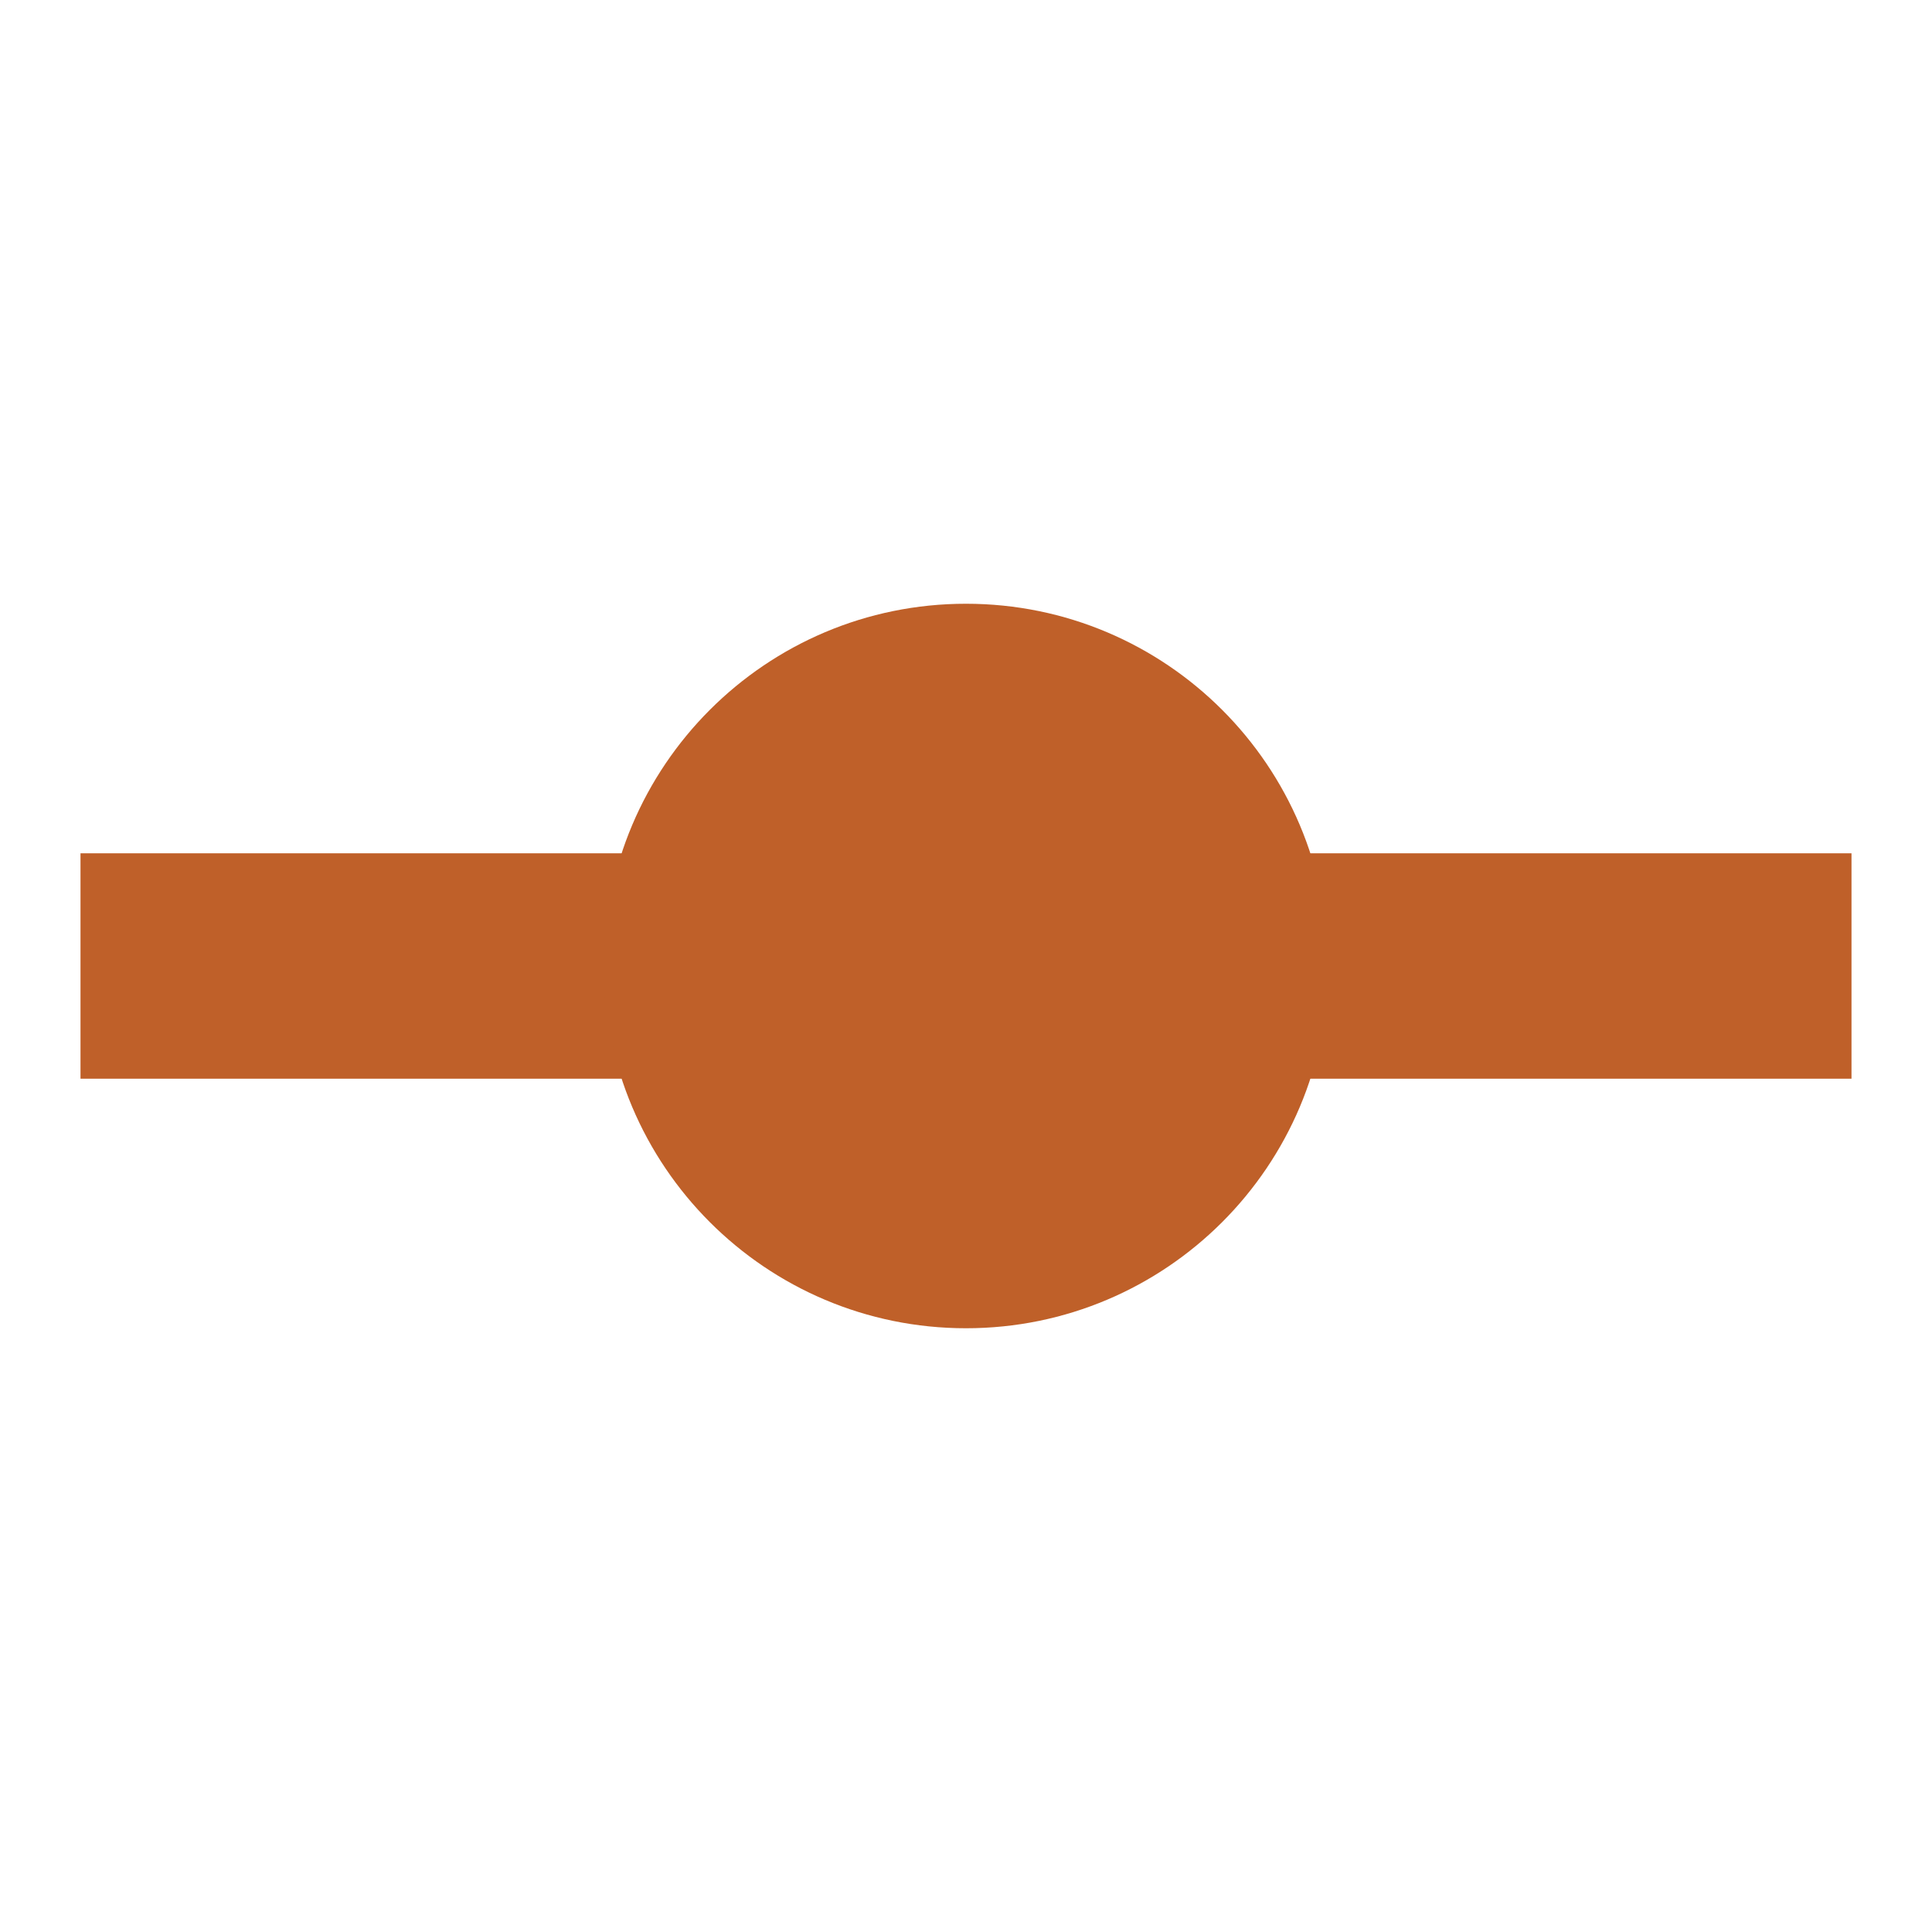
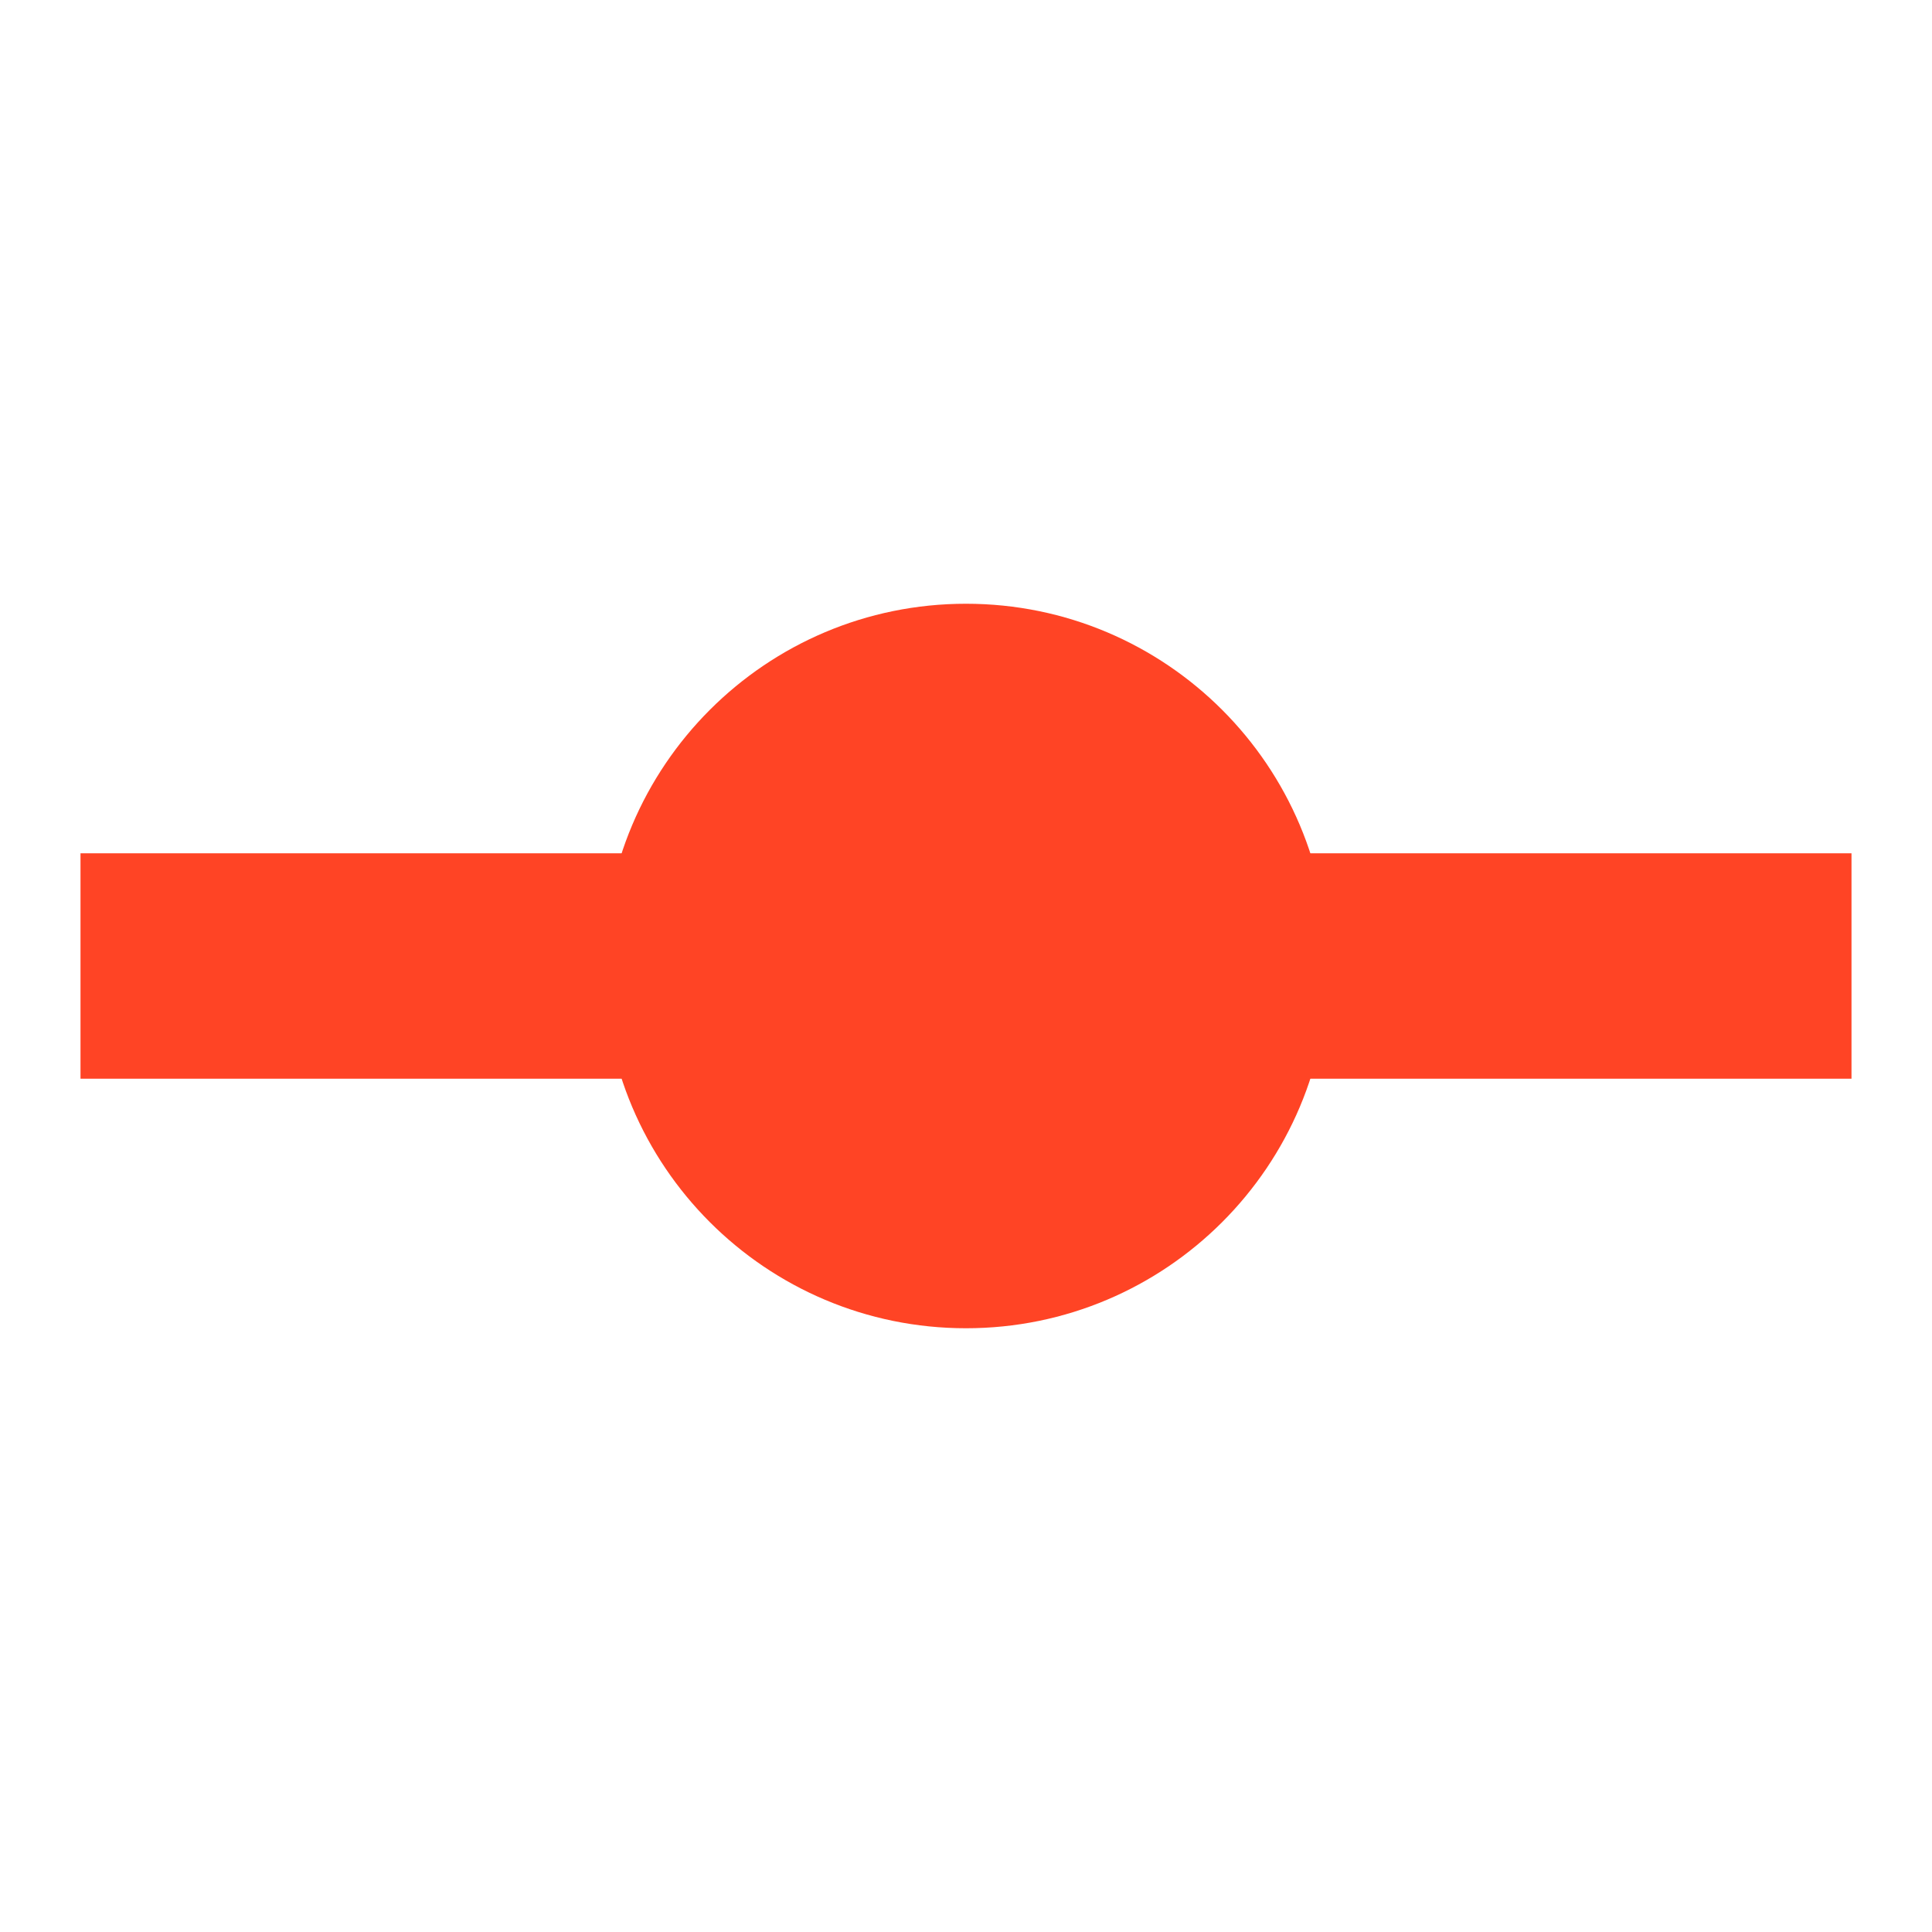
<svg xmlns="http://www.w3.org/2000/svg" id="Layer_1" data-name="Layer 1" width="24" height="24" viewBox="0 0 24 24">
-   <line x1="1" y1="12" x2="23" y2="12" fill="none" stroke="#BF6029" stroke-width="2.8" />
-   <circle cx="12" cy="12" r="4.5" fill="#BF6029" />
+   <line x1="1" y1="12" x2="23" y2="12" fill="none" stroke="#FF4425" stroke-width="2.8" />
+   <circle cx="12" cy="12" r="4.5" fill="#FF4425" />
</svg>
